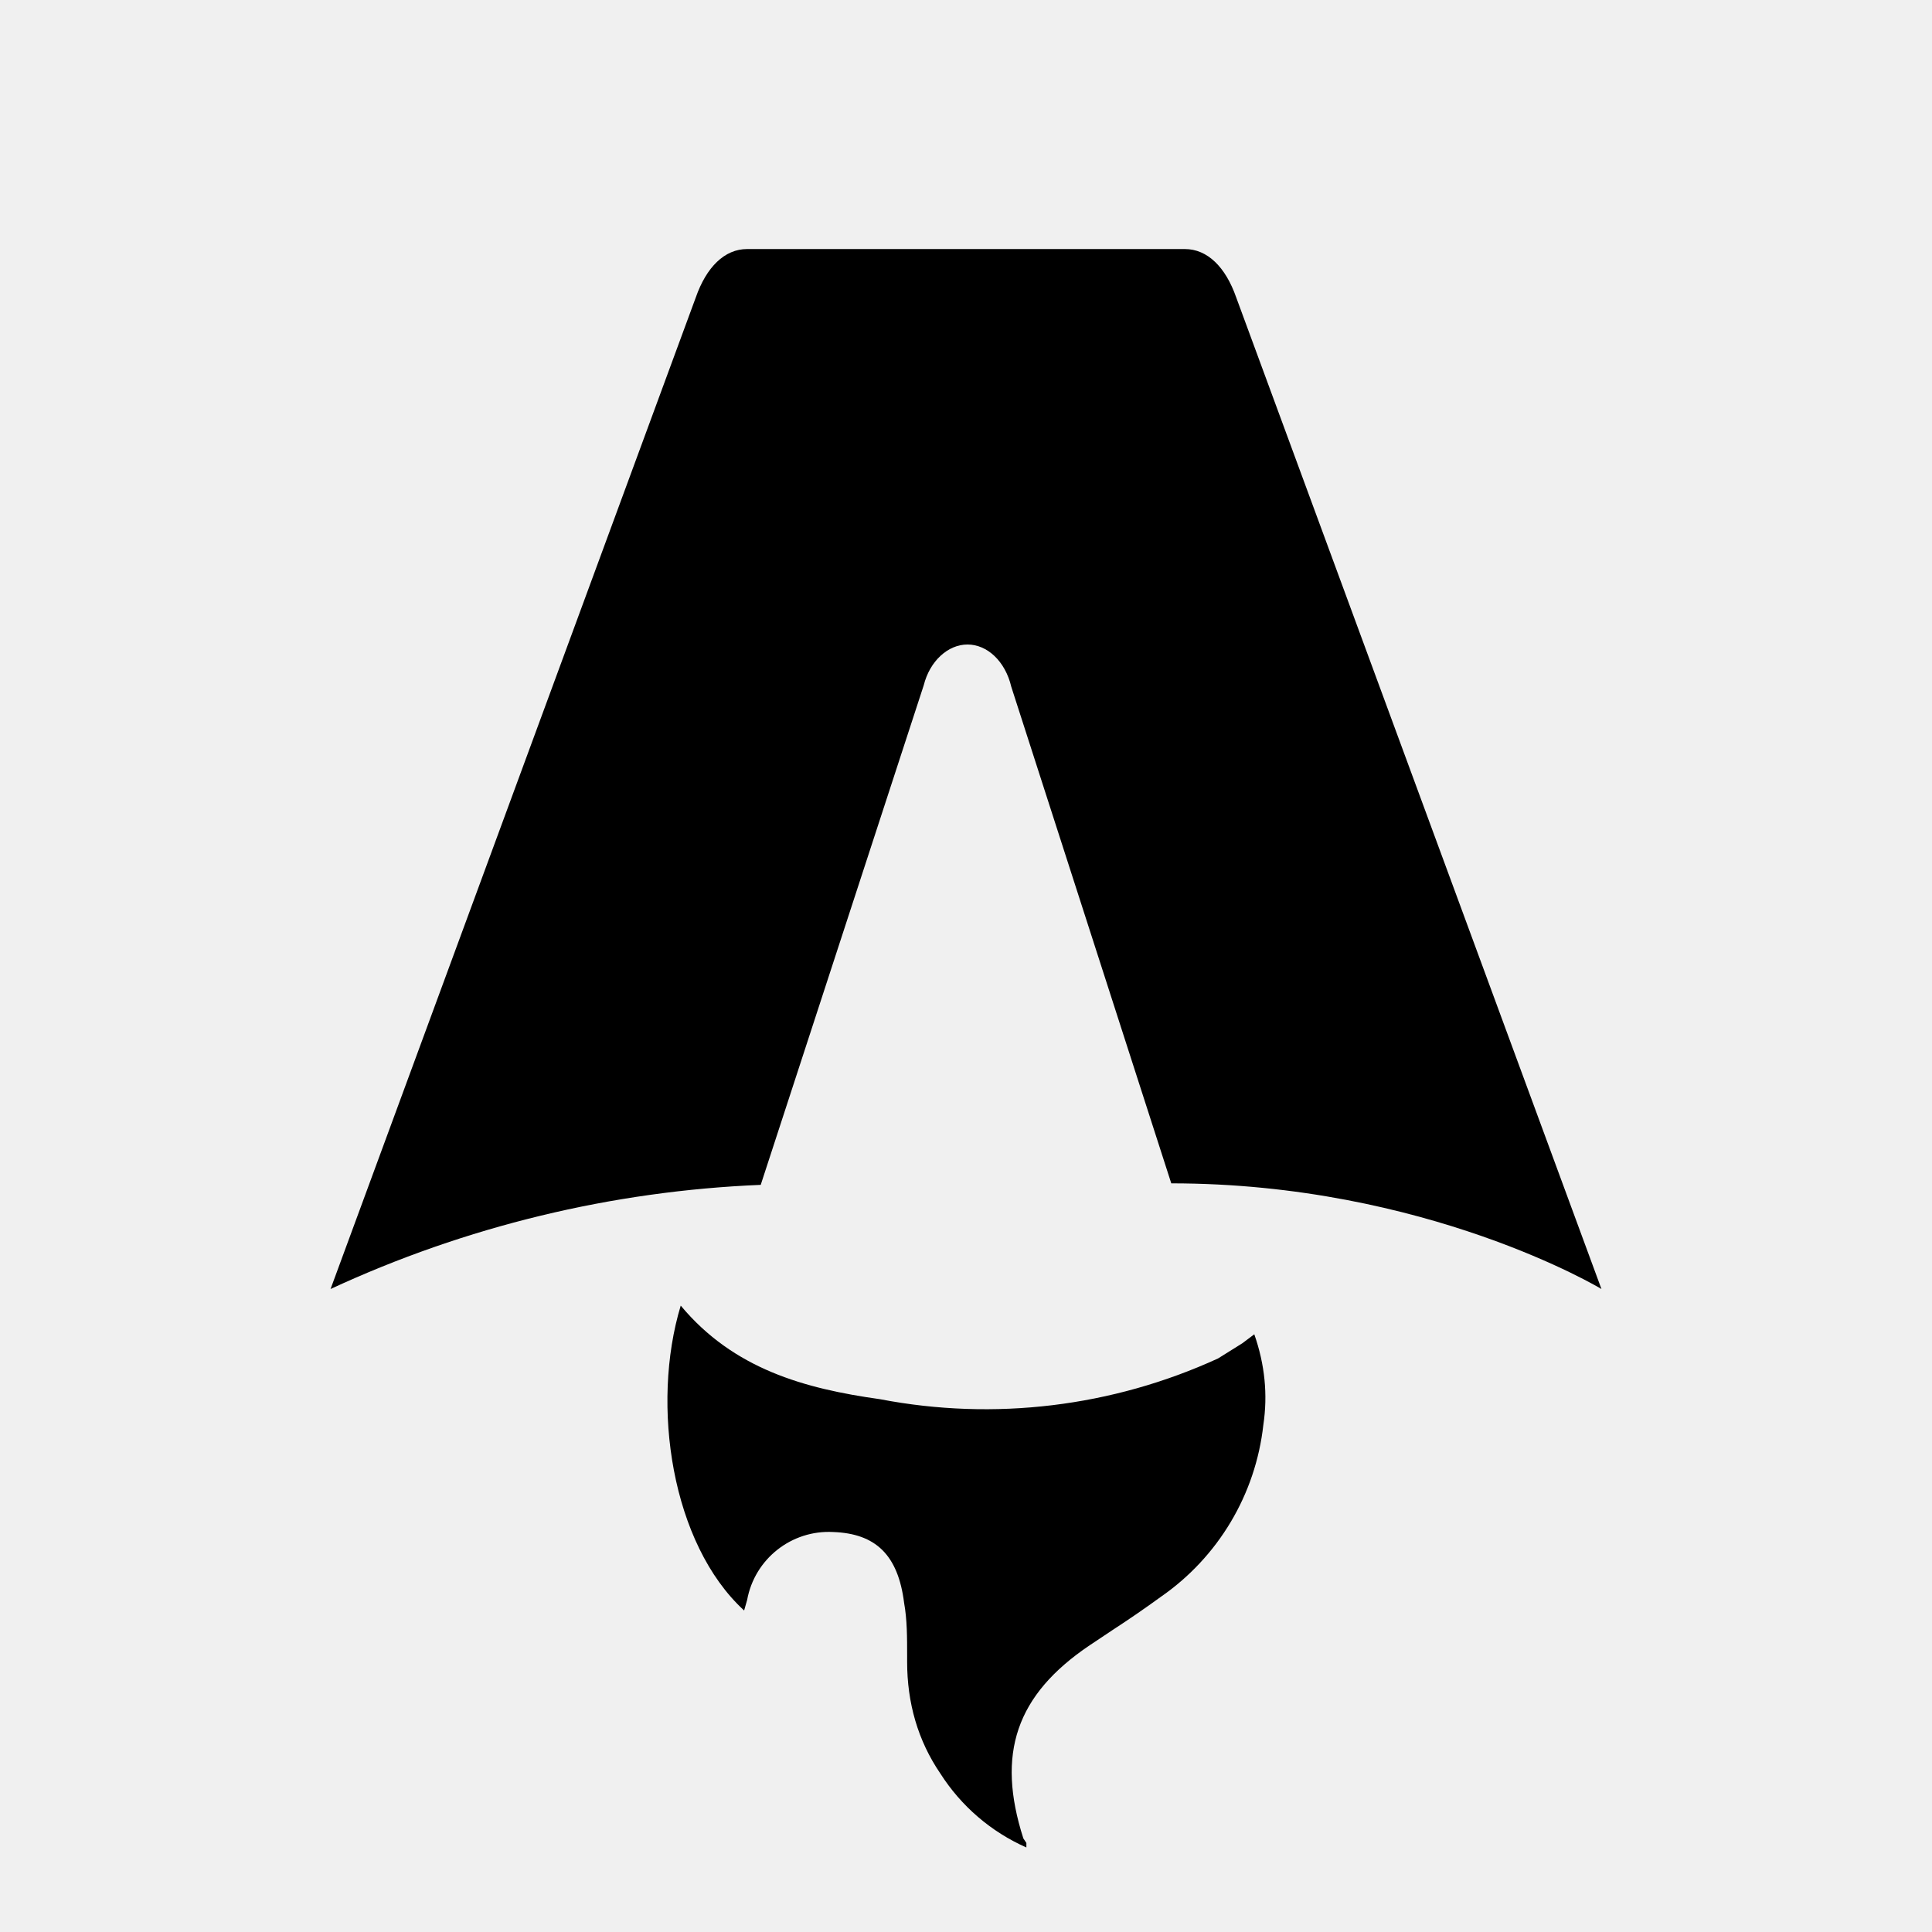
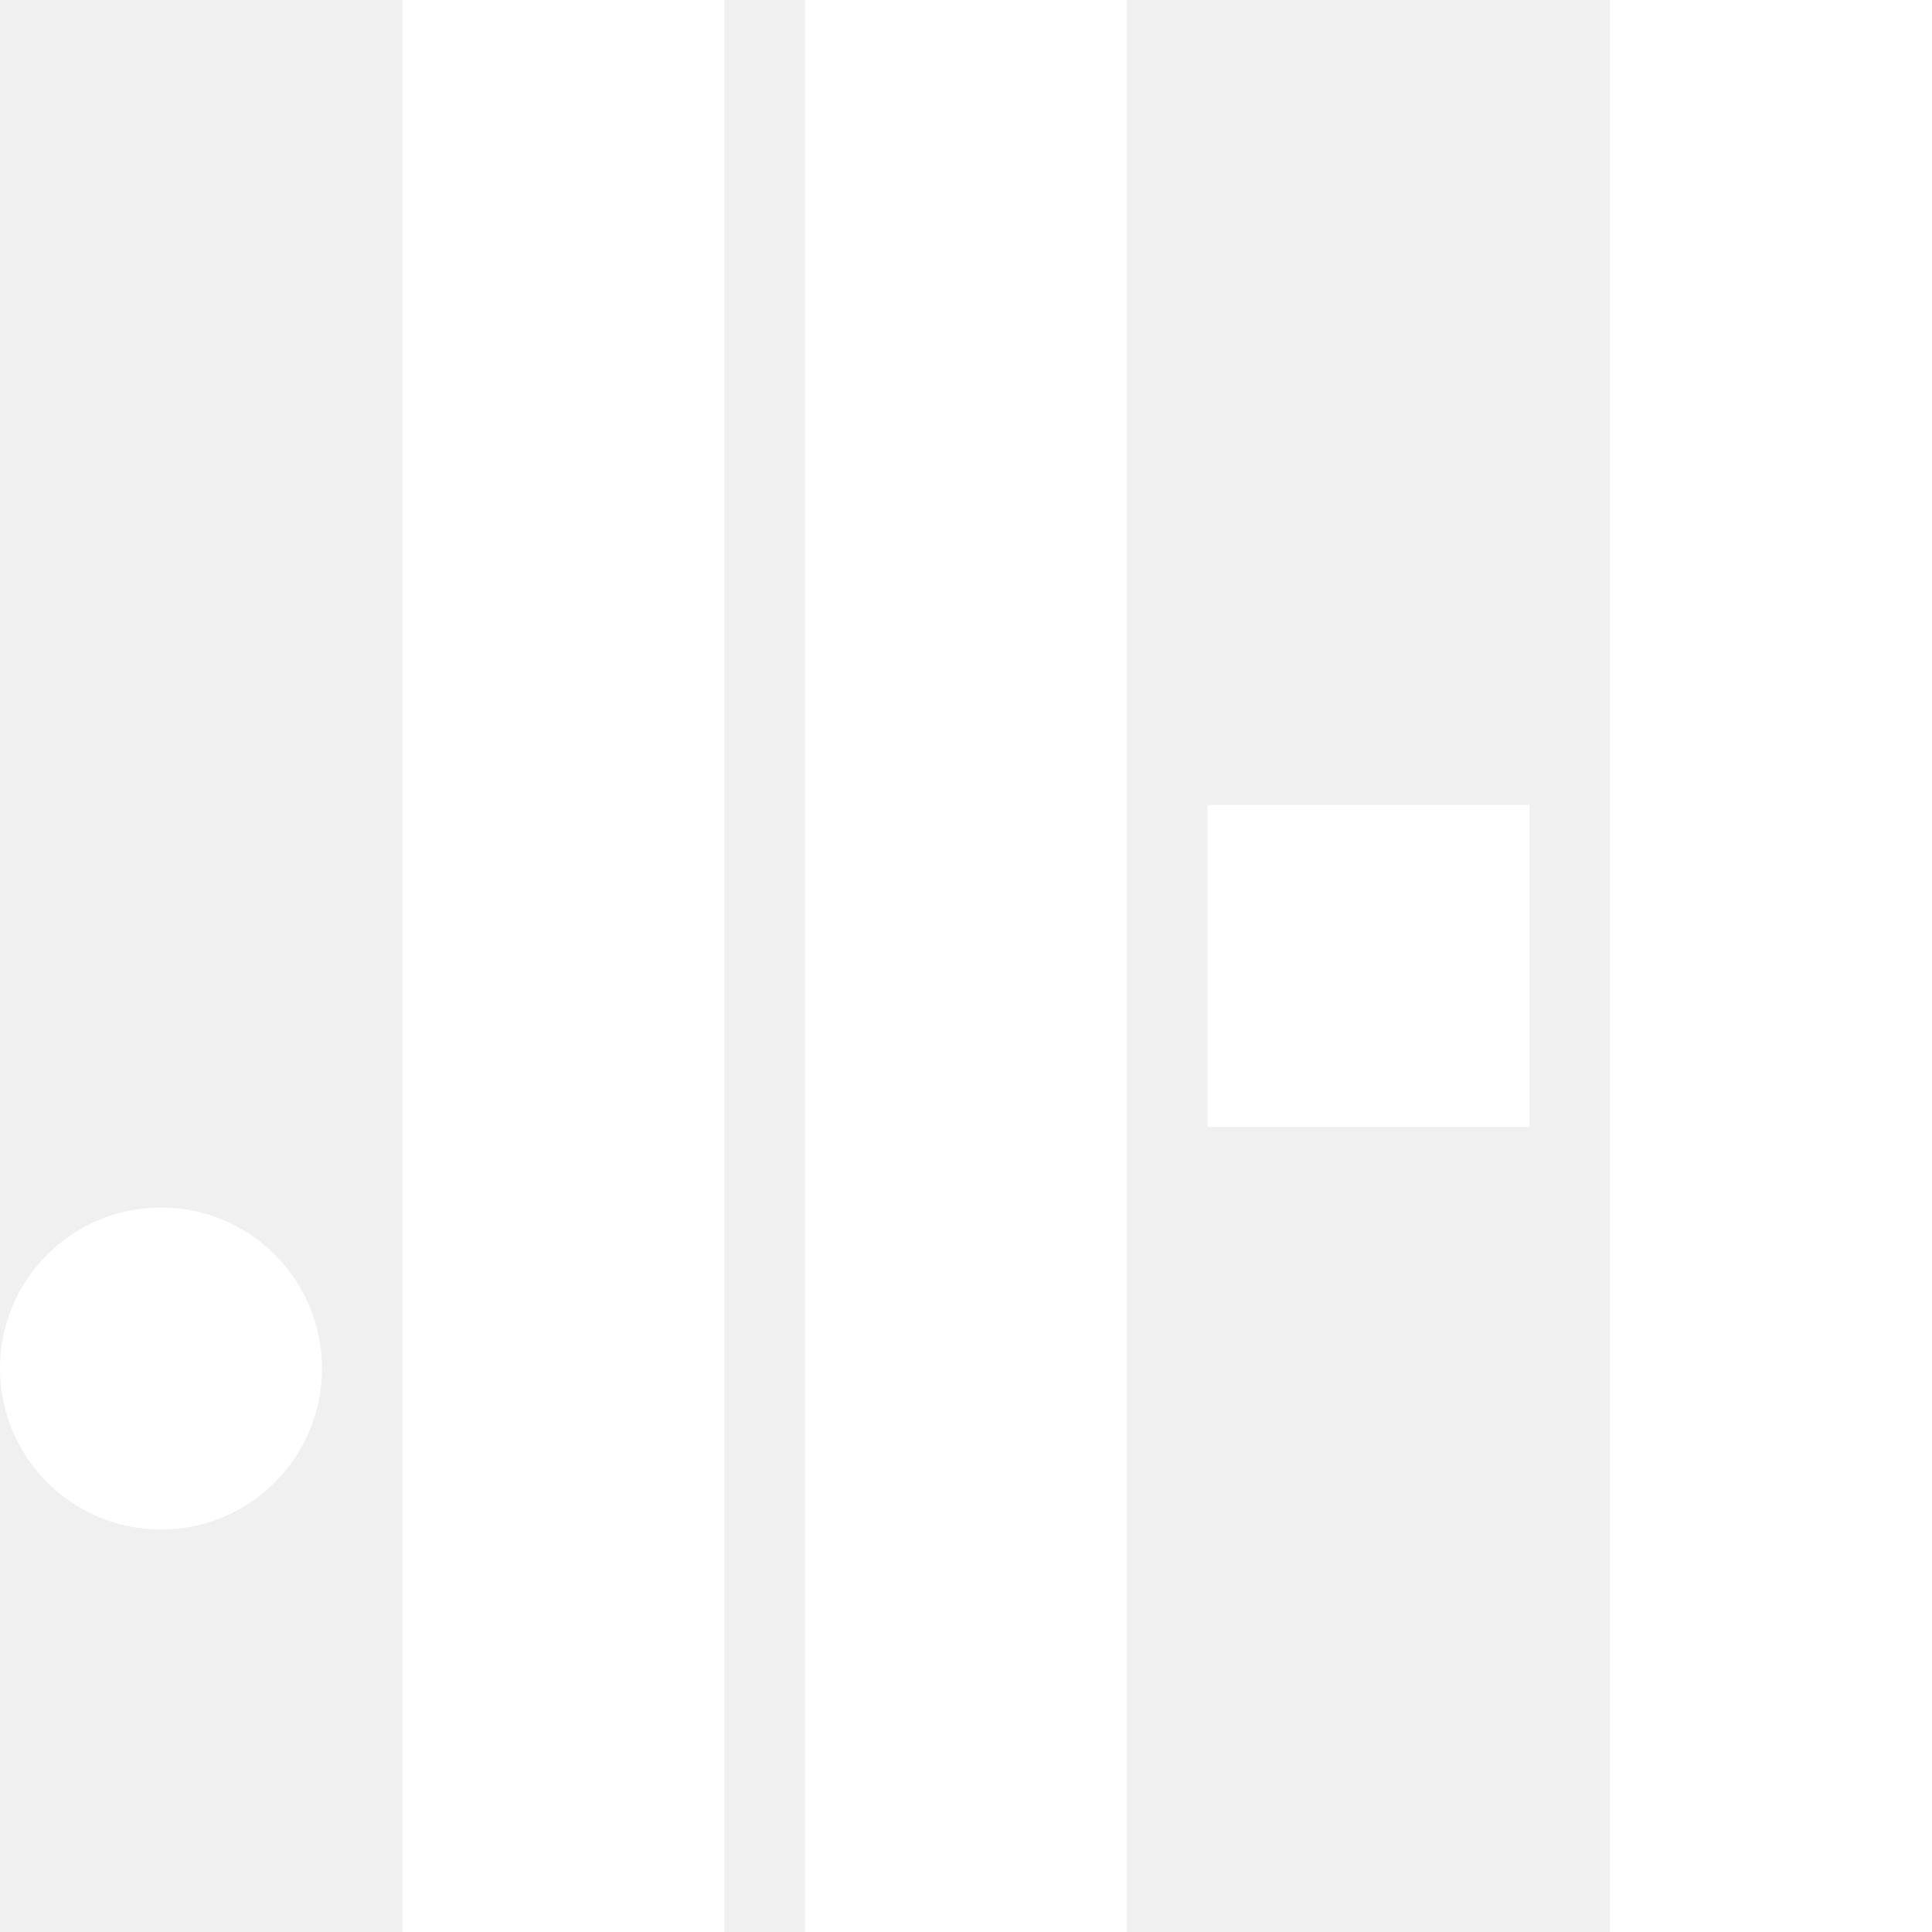
- <svg xmlns="http://www.w3.org/2000/svg" fill="none" viewBox="0 0 128 128">
-   <path d="M50.4 78.5a75.1 75.1 0 0 0-28.5 6.9l24.2-65.7c.7-2 1.9-3.2 3.4-3.2h29c1.5 0 2.7 1.2 3.4 3.2l24.2 65.7s-11.6-7-28.5-7L67 45.5c-.4-1.7-1.6-2.8-2.9-2.8-1.3 0-2.5 1.1-2.9 2.7L50.4 78.5Zm-1.1 28.2Zm-4.2-20.2c-2 6.6-.6 15.8 4.2 20.2a17.5 17.5 0 0 1 .2-.7 5.5 5.5 0 0 1 5.7-4.5c2.8.1 4.3 1.5 4.7 4.7.2 1.1.2 2.3.2 3.5v.4c0 2.7.7 5.2 2.2 7.4a13 13 0 0 0 5.7 4.9v-.3l-.2-.3c-1.8-5.6-.5-9.5 4.4-12.8l1.5-1a73 73 0 0 0 3.2-2.2 16 16 0 0 0 6.8-11.4c.3-2 .1-4-.6-6l-.8.6-1.6 1a37 37 0 0 1-22.4 2.7c-5-.7-9.7-2-13.2-6.2Z" />
-   <style>
-         path { fill: #000; }
-         @media (prefers-color-scheme: dark) {
-             path { fill: #FFF; }
-         }
-     </style>
+ <svg xmlns="http://www.w3.org/2000/svg" viewBox="0 0 240 240" fill="#fff">
+   <rect x="50" width="40" height="240" />
+   <rect x="100" width="40" height="240" />
+   <rect x="150" y="100" width="40" height="40" />
+   <rect x="200" width="40" height="240" />
+   <circle cx="20" cy="170" r="20" />
</svg>
